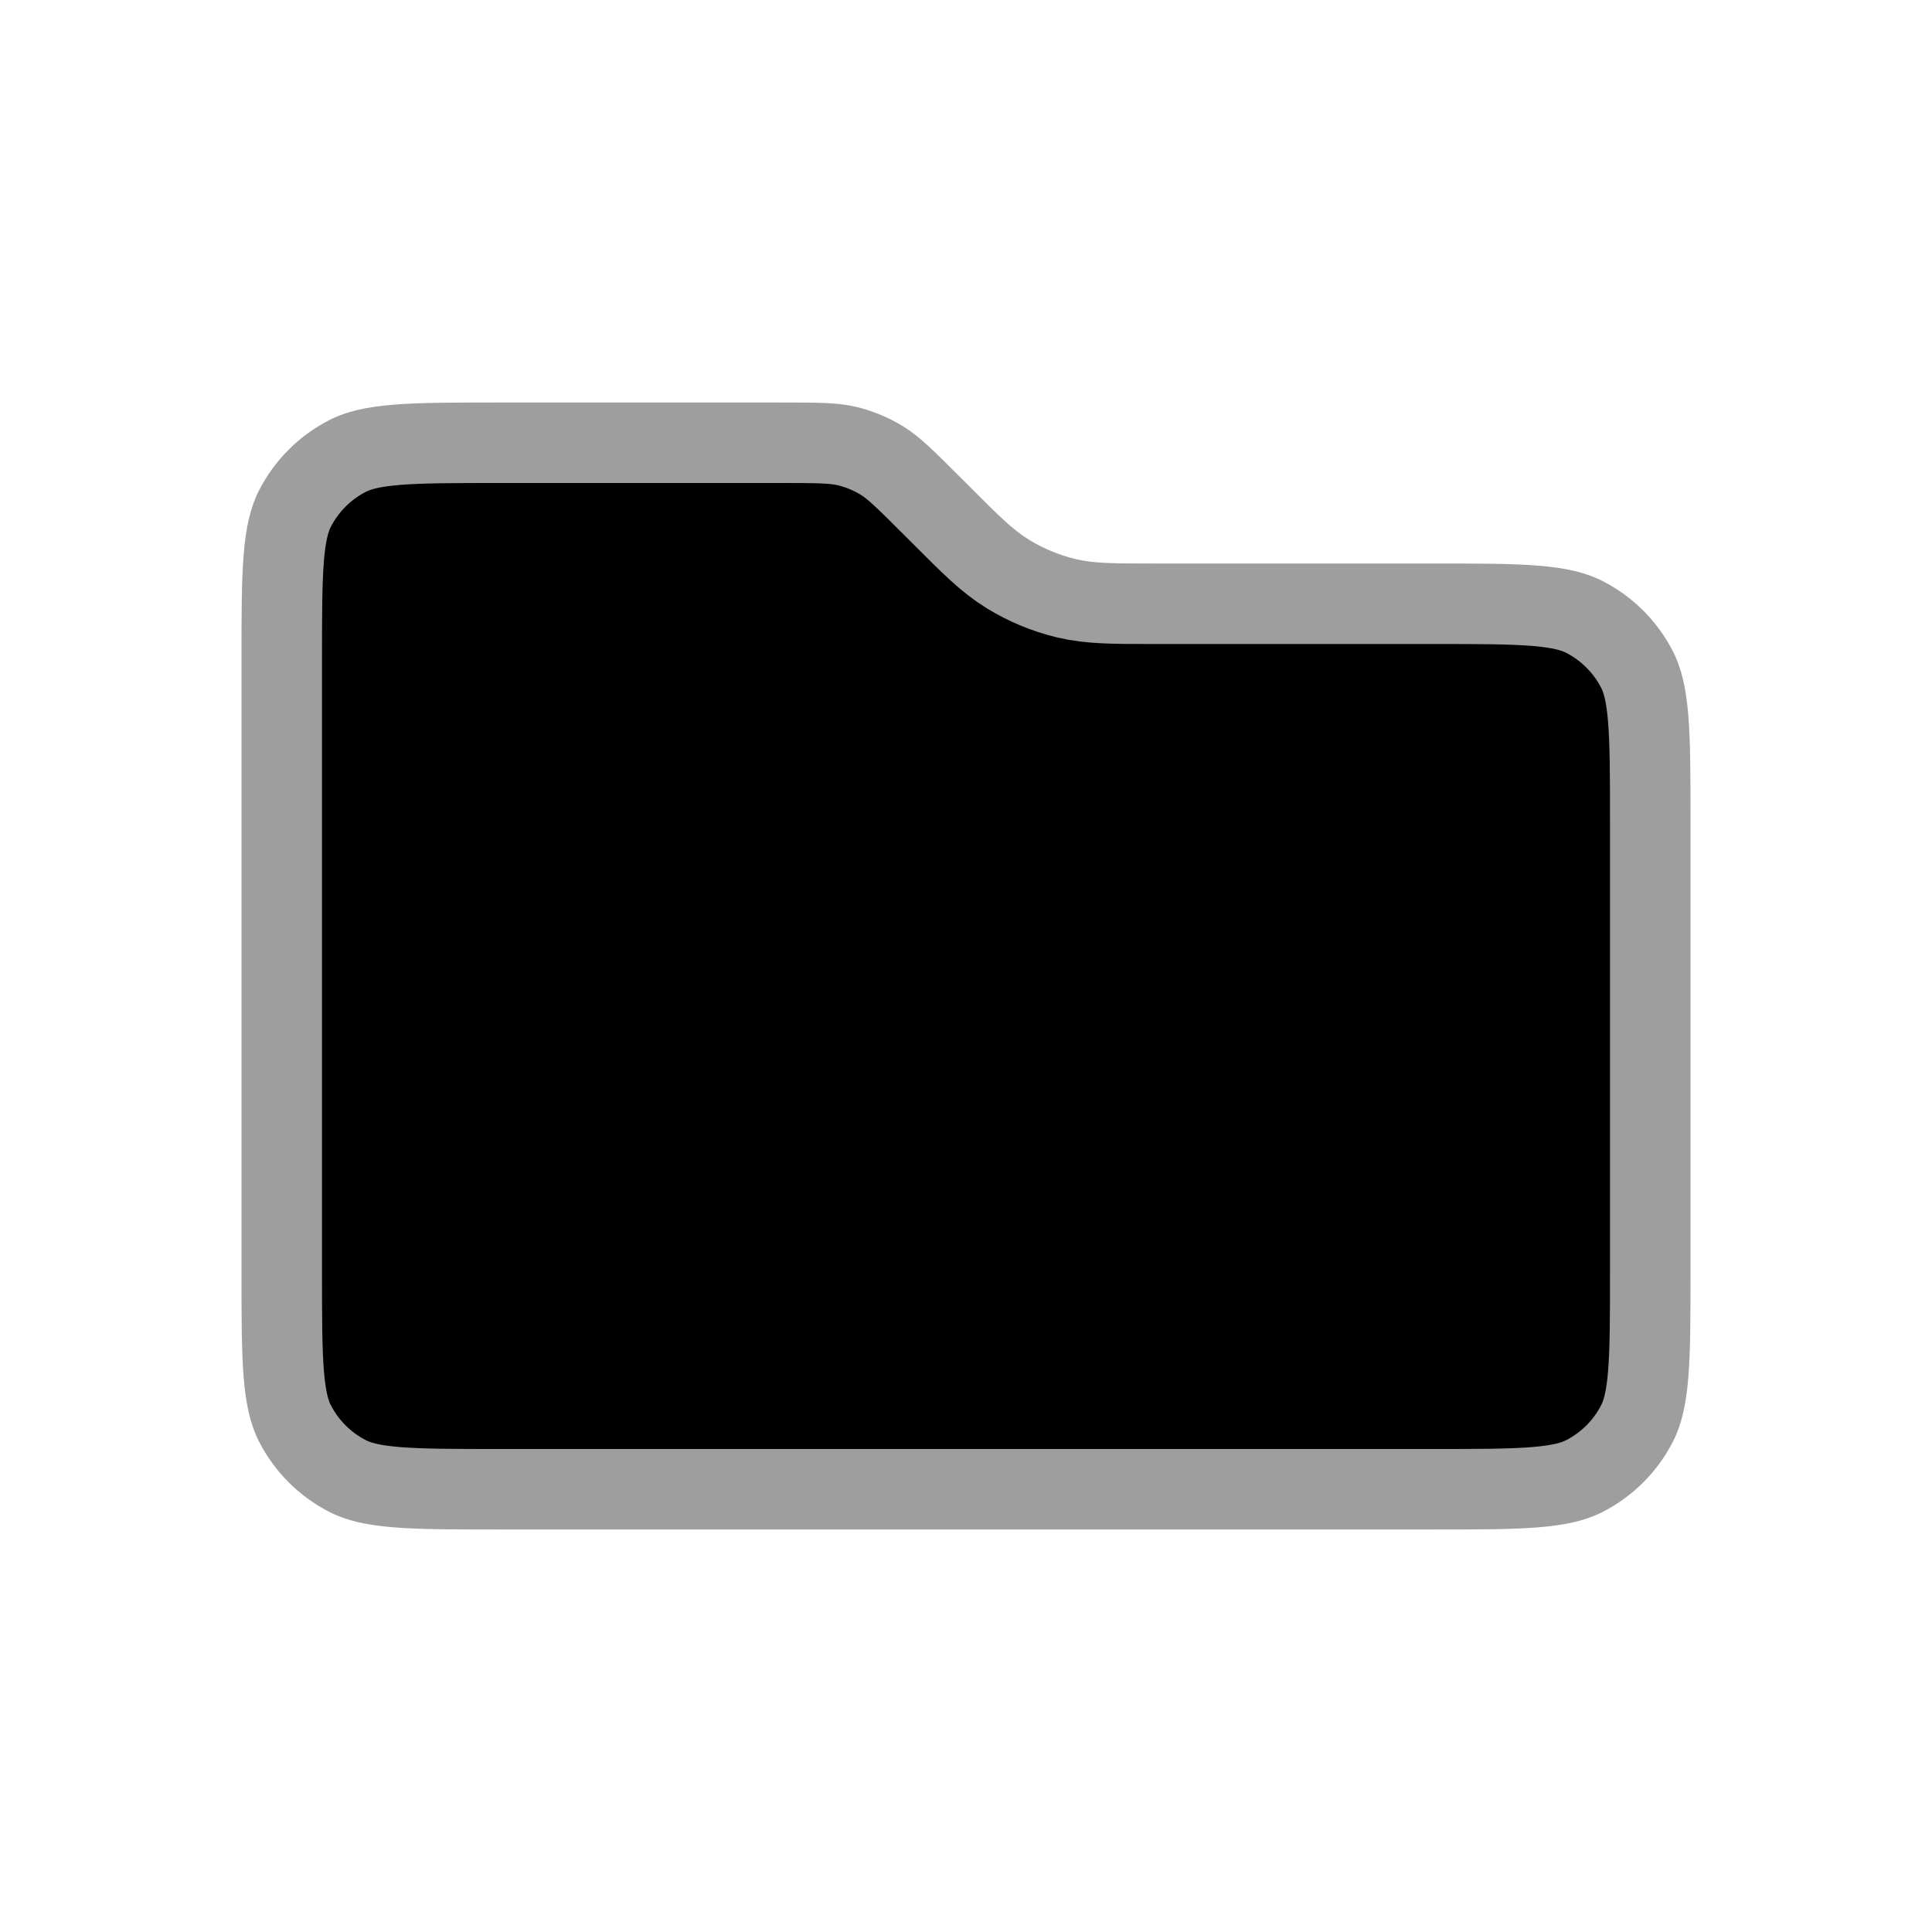
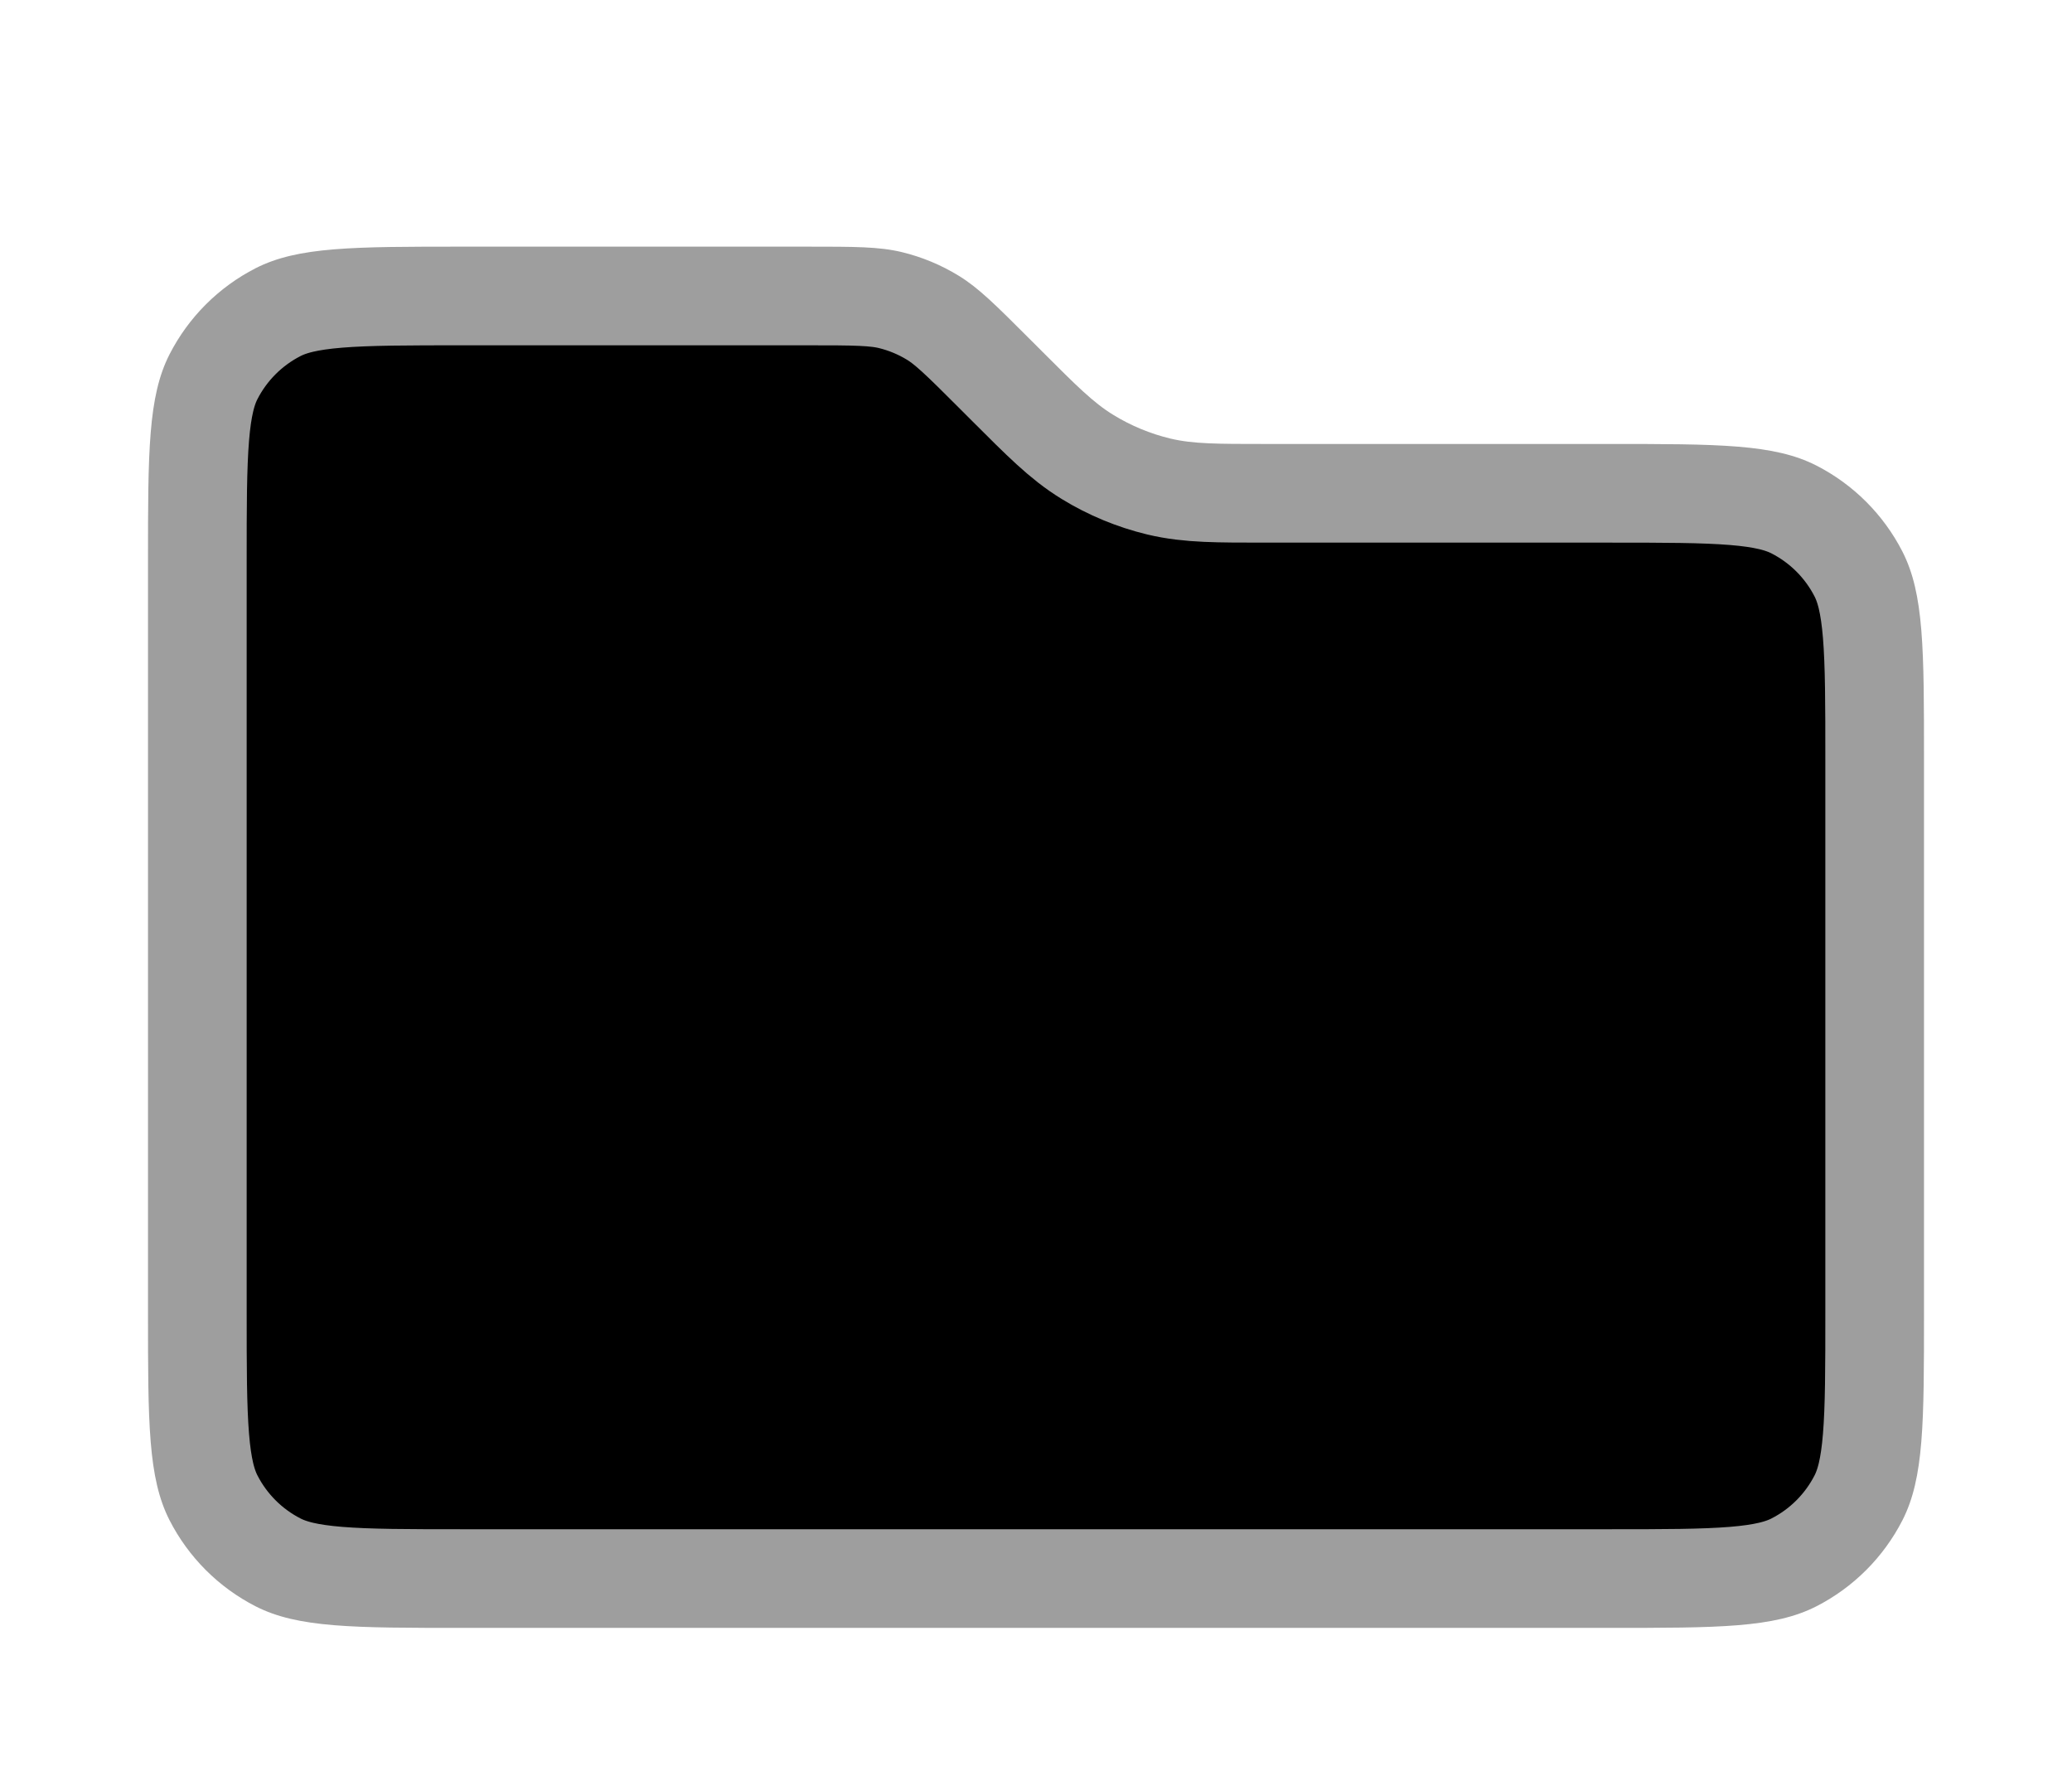
- <svg xmlns="http://www.w3.org/2000/svg" viewBox="0 0 24 24" fill="currentColor">
+ <svg xmlns="http://www.w3.org/2000/svg" viewBox="1.5 2.5 21 18" fill="currentColor">
  <path d="M3 8.2C3 7.08 3 6.52 3.218 6.092C3.41 5.716 3.716 5.41 4.092 5.218C4.52 5 5.08 5 6.2 5H9.675C10.164 5 10.408 5 10.639 5.055C10.842 5.104 11.038 5.185 11.217 5.295C11.418 5.418 11.591 5.591 11.937 5.937L12.063 6.063C12.409 6.409 12.582 6.582 12.783 6.705C12.962 6.815 13.158 6.896 13.361 6.945C13.592 7 13.836 7 14.325 7H17.8C18.92 7 19.48 7 19.908 7.218C20.284 7.41 20.59 7.716 20.782 8.092C21 8.52 21 9.08 21 10.2V15.8C21 16.92 21 17.48 20.782 17.908C20.59 18.284 20.284 18.59 19.908 18.782C19.48 19 18.92 19 17.8 19H6.2C5.08 19 4.52 19 4.092 18.782C3.716 18.59 3.41 18.284 3.218 17.908C3 17.48 3 16.92 3 15.8V8.2Z" stroke="#FFFFFF9E" stroke-width="2" stroke-linecap="round" stroke-linejoin="round" />
</svg>
